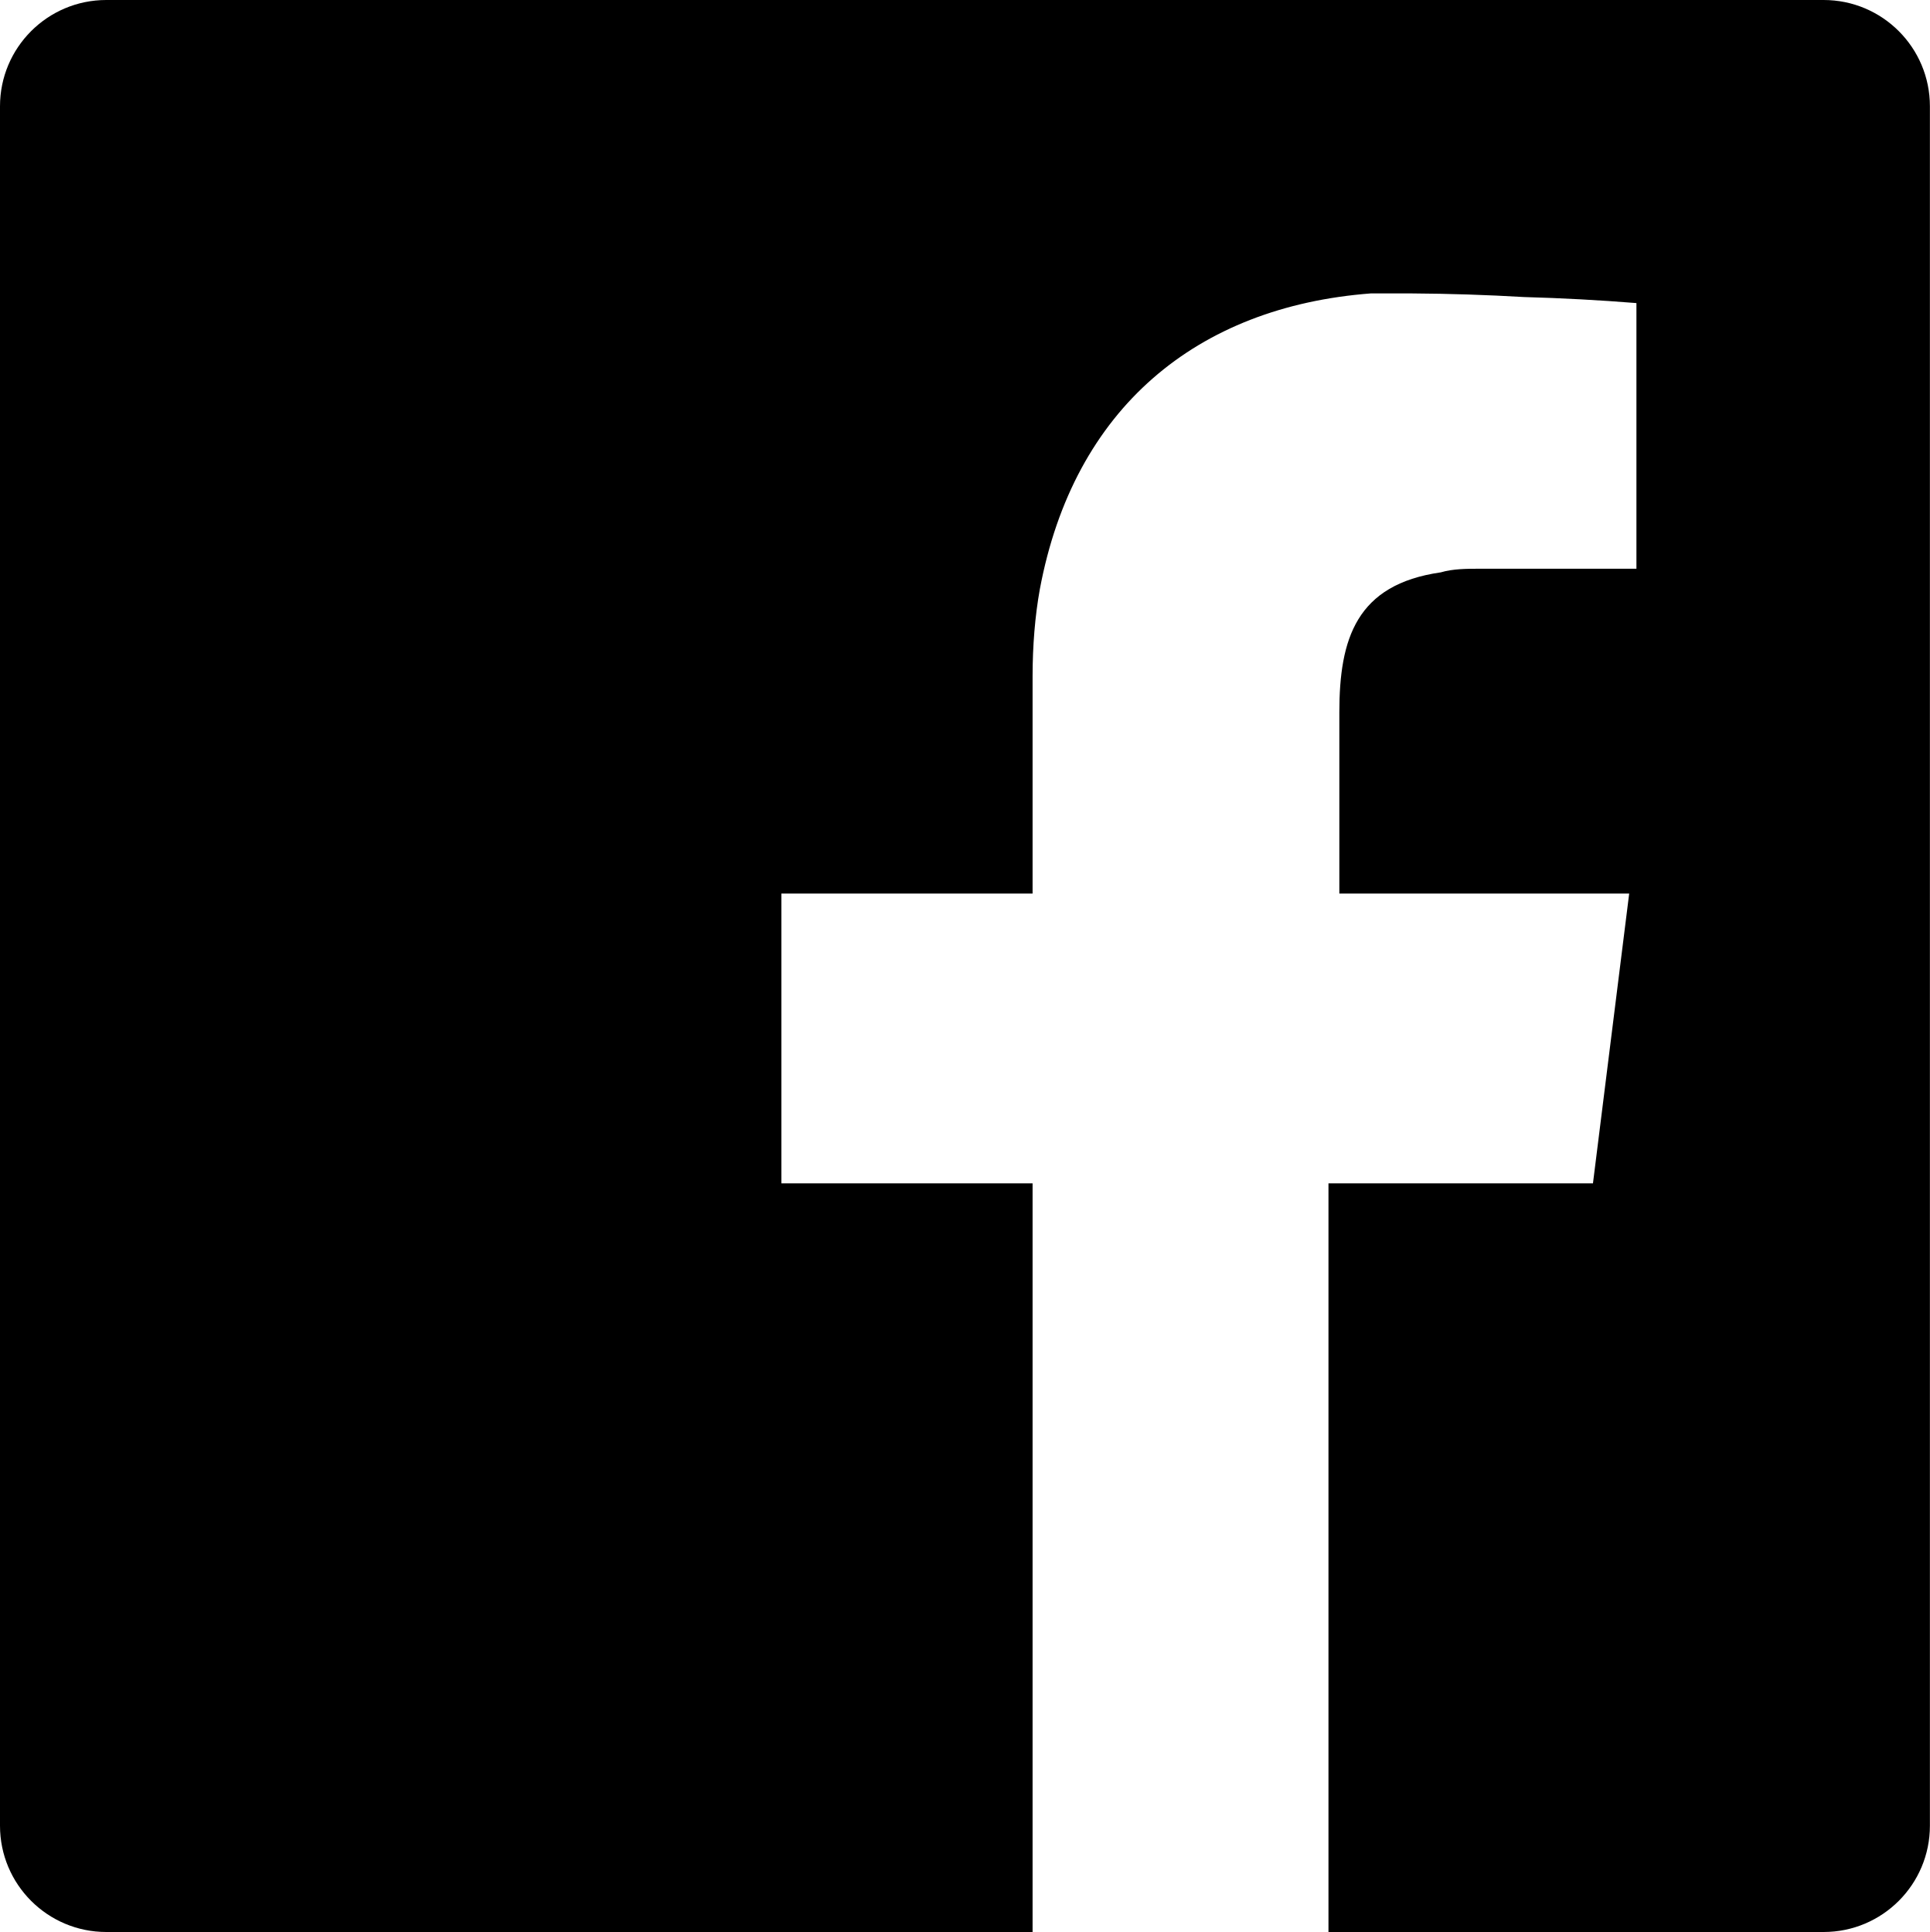
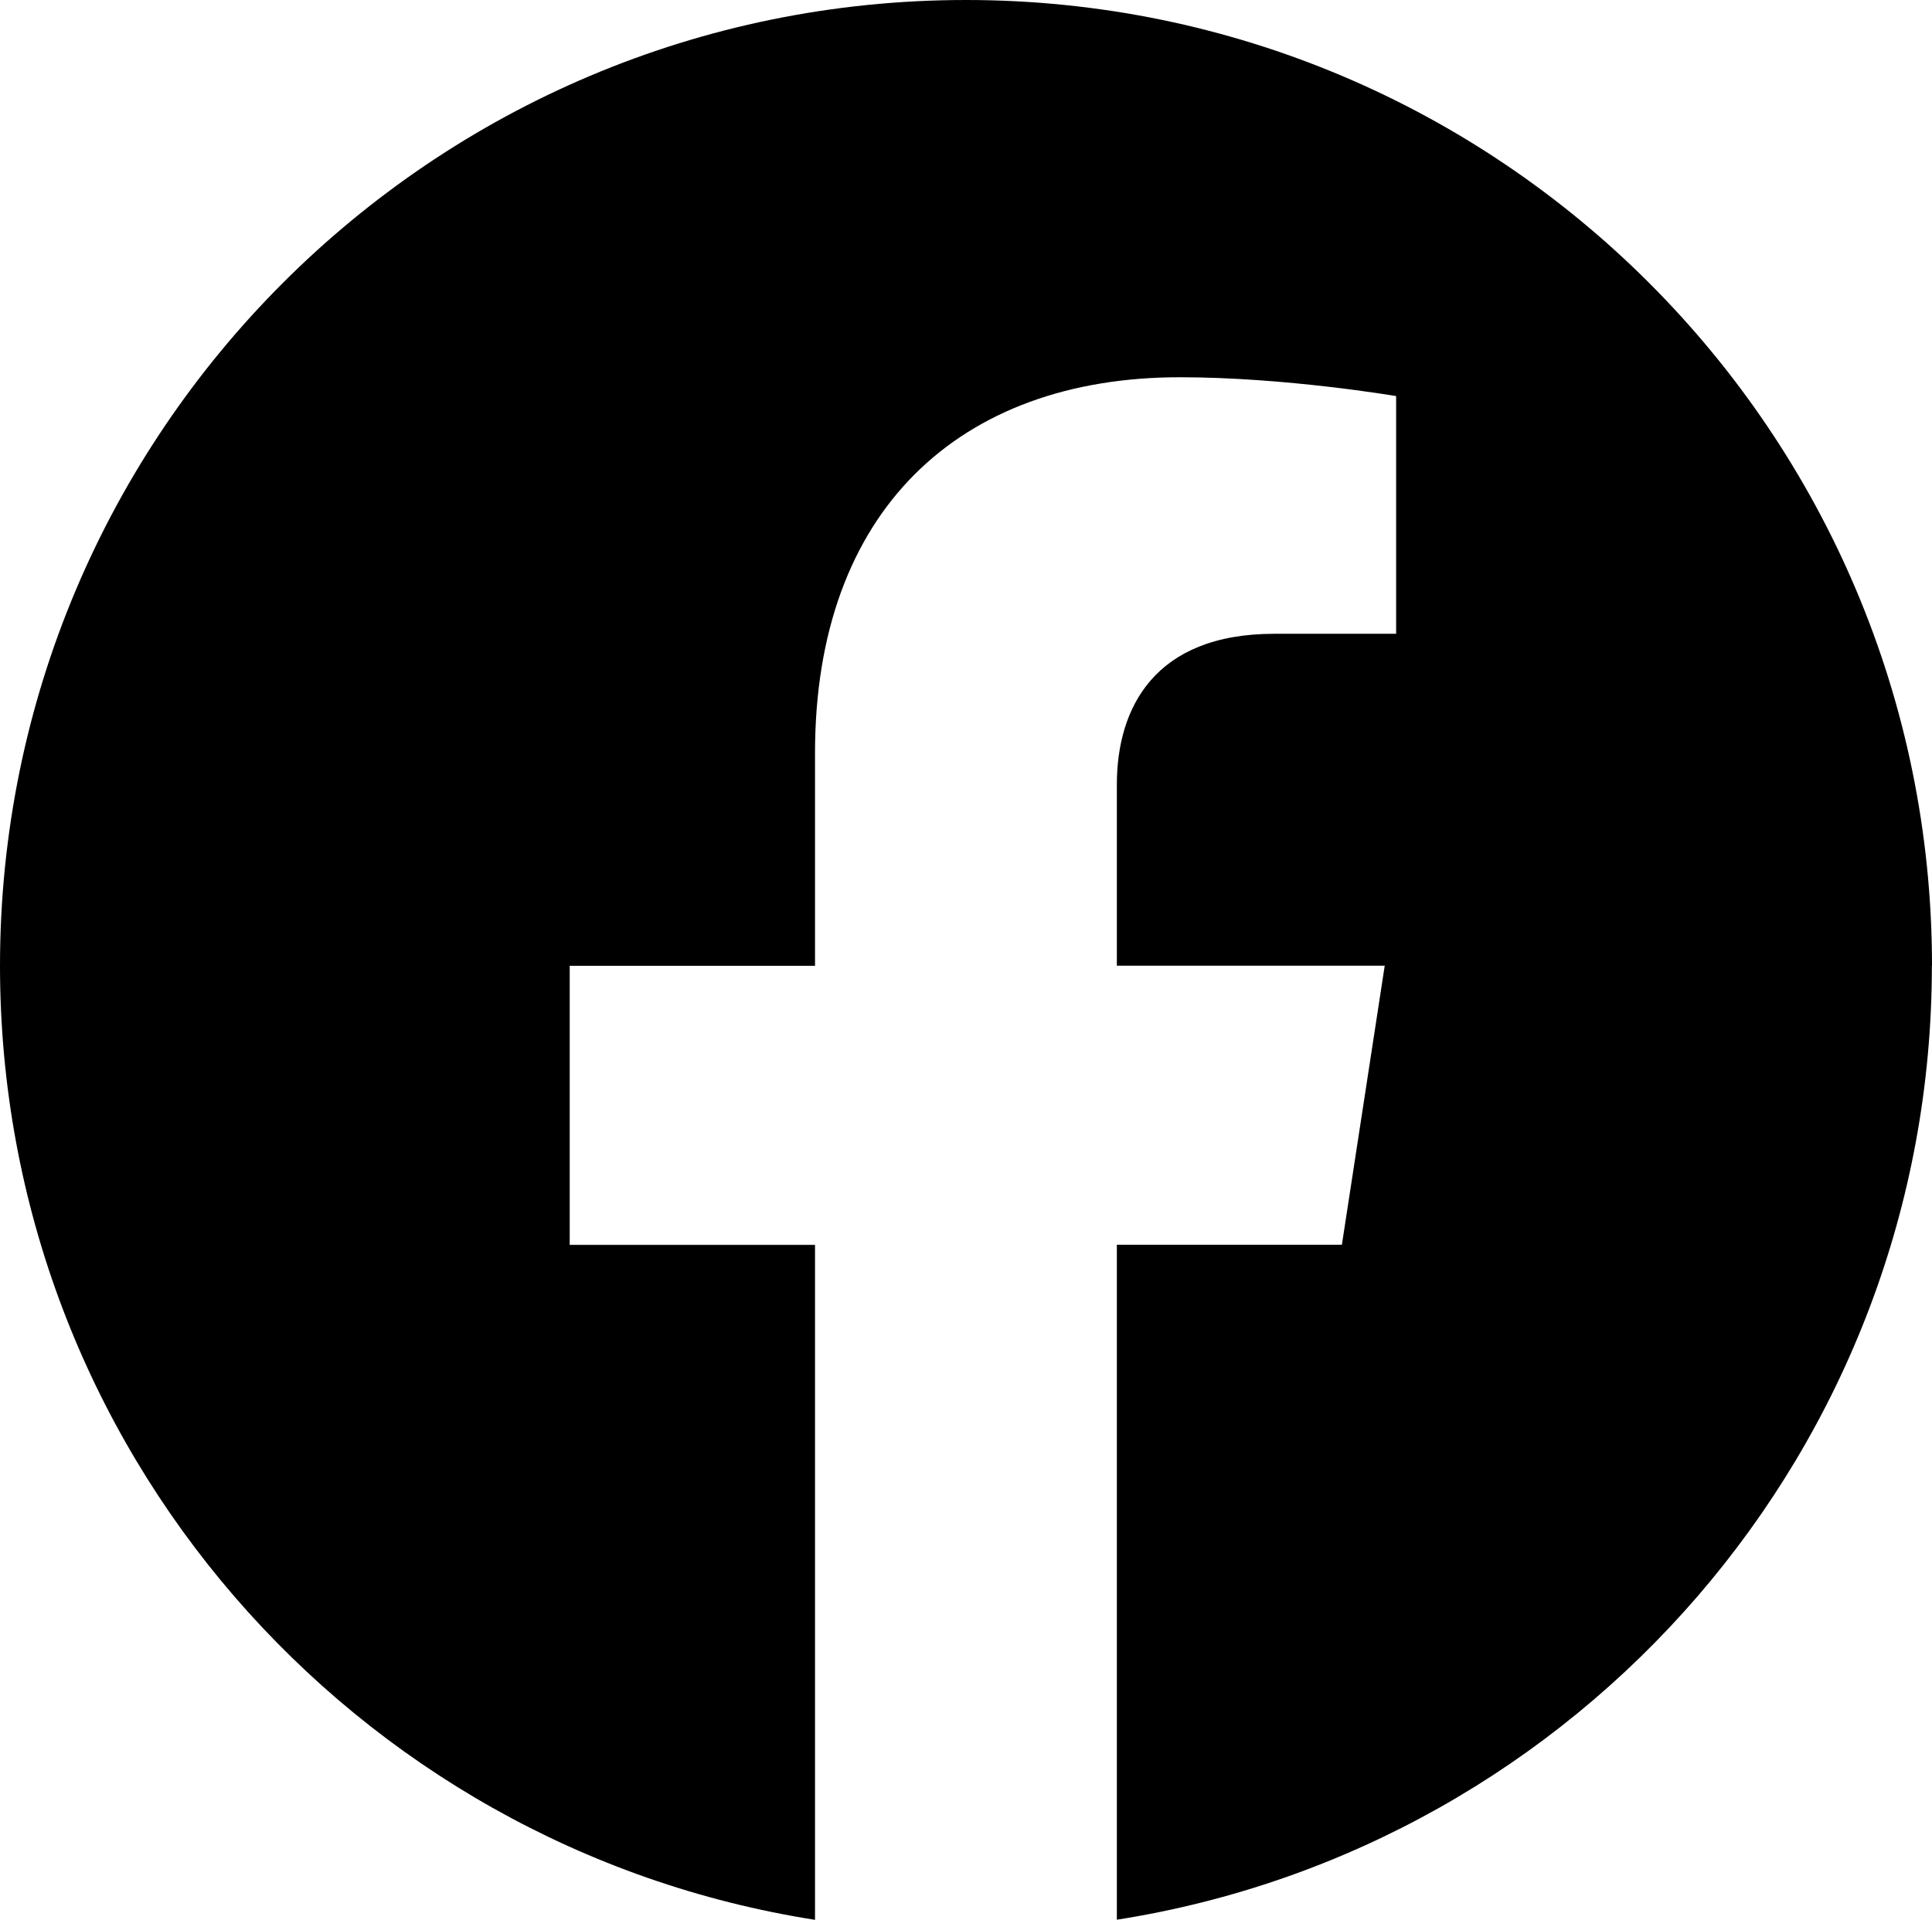
- <svg xmlns="http://www.w3.org/2000/svg" width="15.98" height="16" viewBox="0 0 15.98 16" aria-labelledby="facebookTitle">
-   <path d="M.88 0A.88.88 0 0 0 0 .88v14.24a.88.88 0 0 0 .88.88h7.67V9.8H6.47V7.4h2.08V5.6c0-.25.02-.5.06-.72.28-1.5 1.3-2.34 2.74-2.45.1 0 .22 0 .34 0a17.7 17.7 0 0 1 .93.03 17.7 17.7 0 0 1 .93.05v2.2h-1.3c-.1 0-.22 0-.32.03-.7.1-.84.55-.84 1.16v1.5h2.4l-.3 2.4H11V16h4.1a.88.88 0 0 0 .88-.88V.88A.88.88 0 0 0 15.1 0z" />
+ <svg xmlns="http://www.w3.org/2000/svg" width="16.098" height="16" viewBox="0 0 16.098 16" aria-labelledby="facebookTitle">
+   <path d="m16.098 8.049c0-4.446-3.604-8.049-8.049-8.049-4.445 0-8.049 3.603-8.049 8.049 0 4.018 2.943 7.347 6.791 7.951v-5.625h-2.044v-2.326h2.044v-1.774c0-2.018 1.202-3.131 3.04-3.131 0.881 0 1.802 0.157 1.802 0.157v1.981h-1.015c-1 0-1.312 0.62-1.312 1.256v1.51h2.232l-0.357 2.326h-1.875v5.625c3.848-0.604 6.791-3.933 6.791-7.951" />
</svg>
